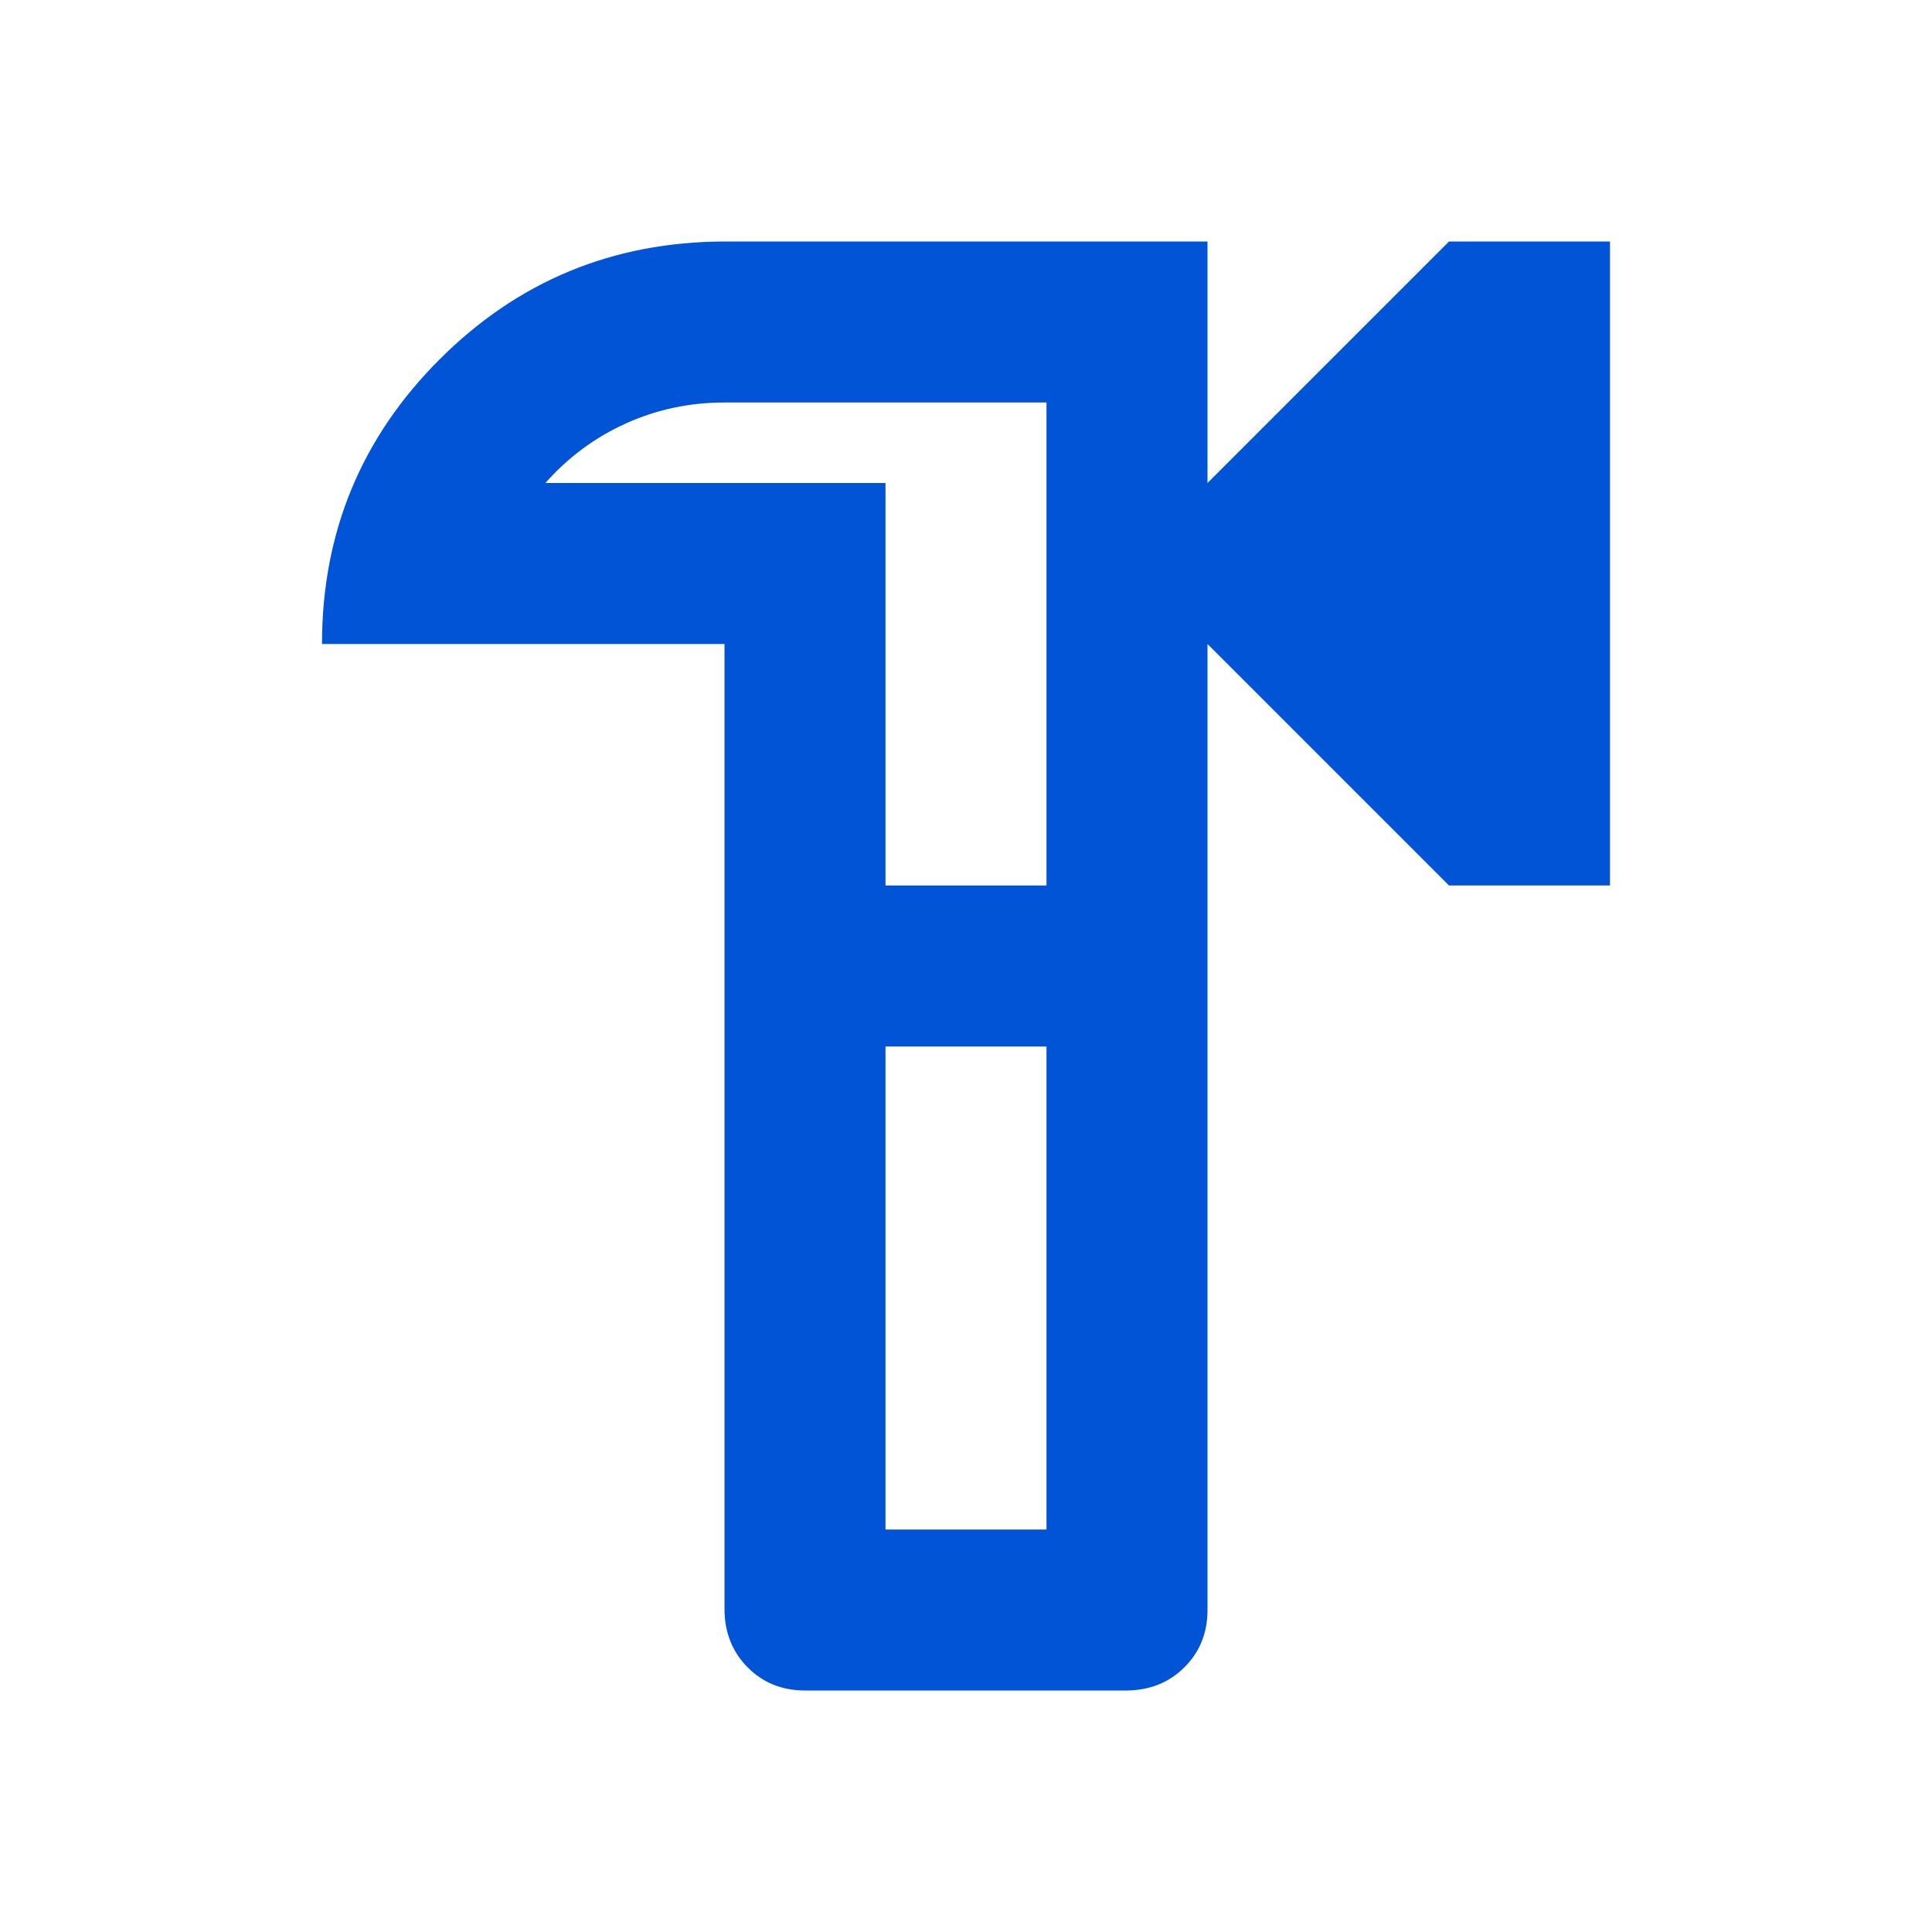
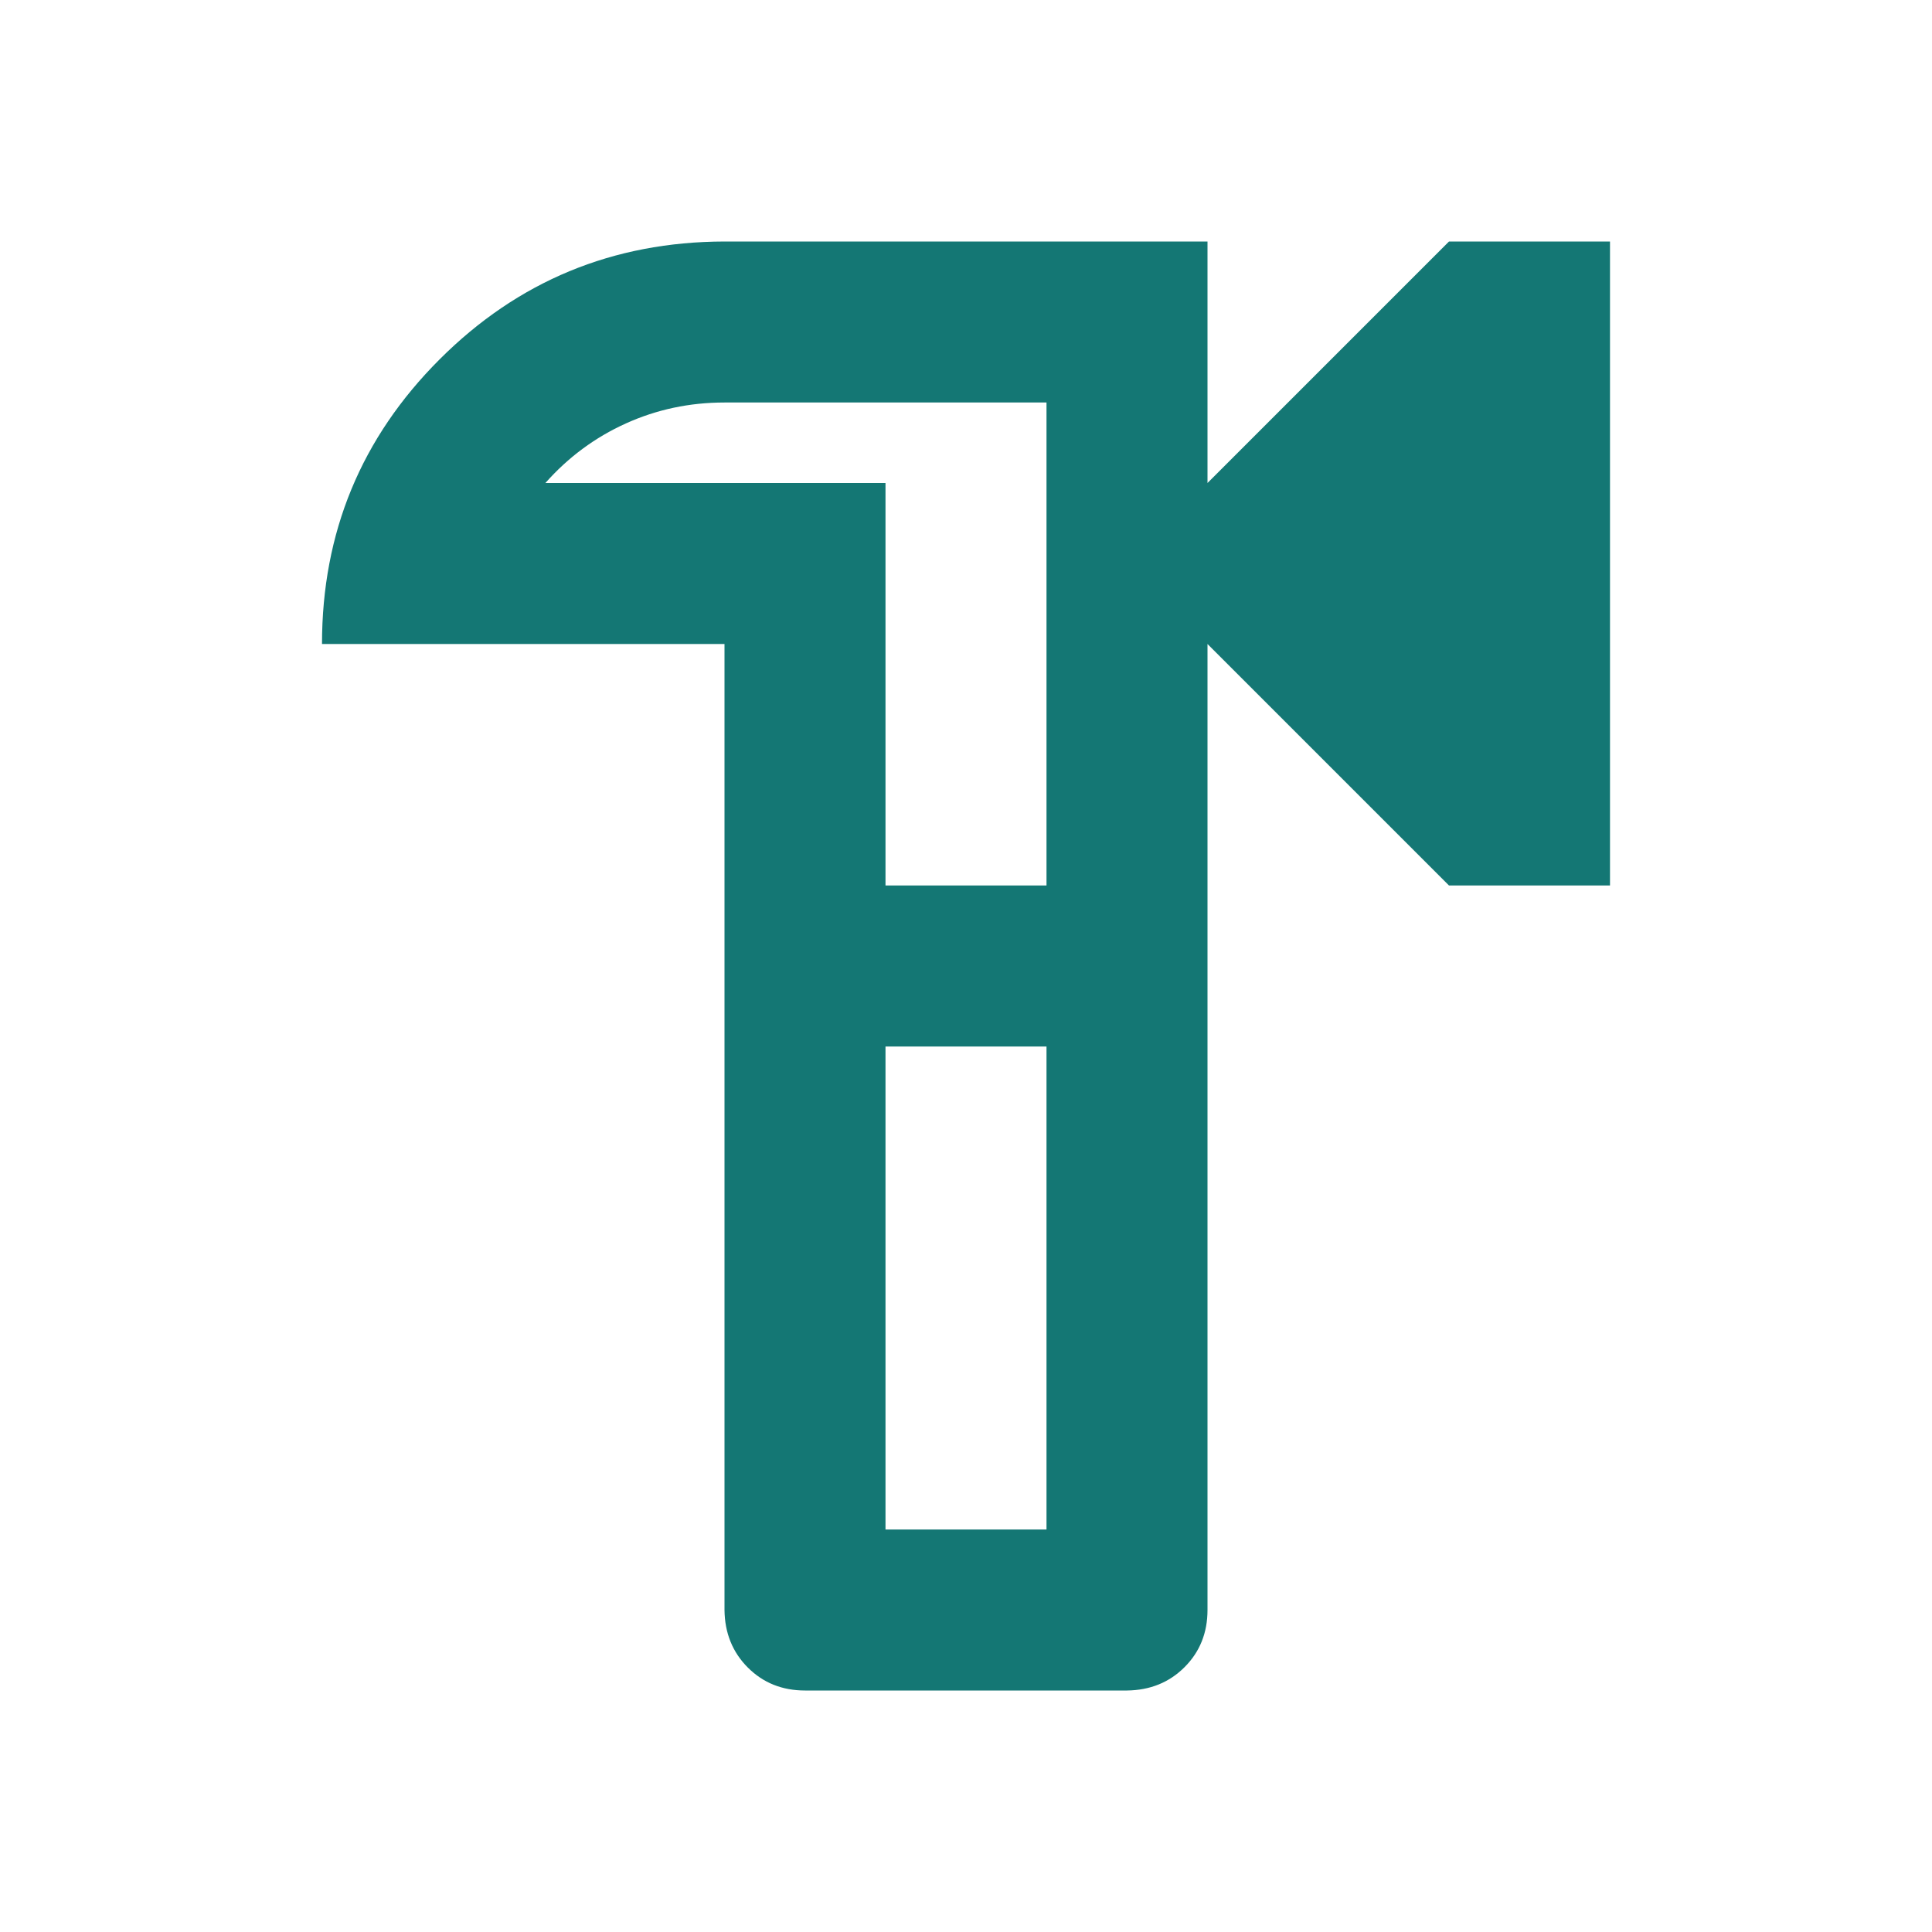
<svg xmlns="http://www.w3.org/2000/svg" viewBox="0 0 48 48">
  <defs>
    <linearGradient id="tone-a" x1="0" y1="0" x2="48" y2="48" gradientUnits="userSpaceOnUse">
-       <stop offset="0" stop-color="#0054D5" />
-       <stop offset="1" stop-color="#0054D5" />
+       <stop offset="0" stop-color="#147774" />
+       <stop offset="1" stop-color="#147774" />
    </linearGradient>
  </defs>
  <path d="M 20,42 q -0.85,0 -1.42,-0.57 T 18,40 l 0,-24 L 8,16 q 0,-4.15 2.92,-7.07 T 18,6 l 12,0 l 0,6 l 6,-6 l 4,0 l 0,16 l -4,0 L 30,16 l 0,24 q 0,0.85 -0.57,1.42 T 28,42 L 20,42 Z m 2,-4 l 4,0 l 0,-12 l -4,0 l 0,12 Z m 0,-16 l 4,0 l 0,-12 L 18,10 q -1.3,0 -2.45,0.52 T 13.55,12 l 8.45,0 l 0,10 Z m 2,2 Z" fill="url(#tone-a)" />
</svg>
